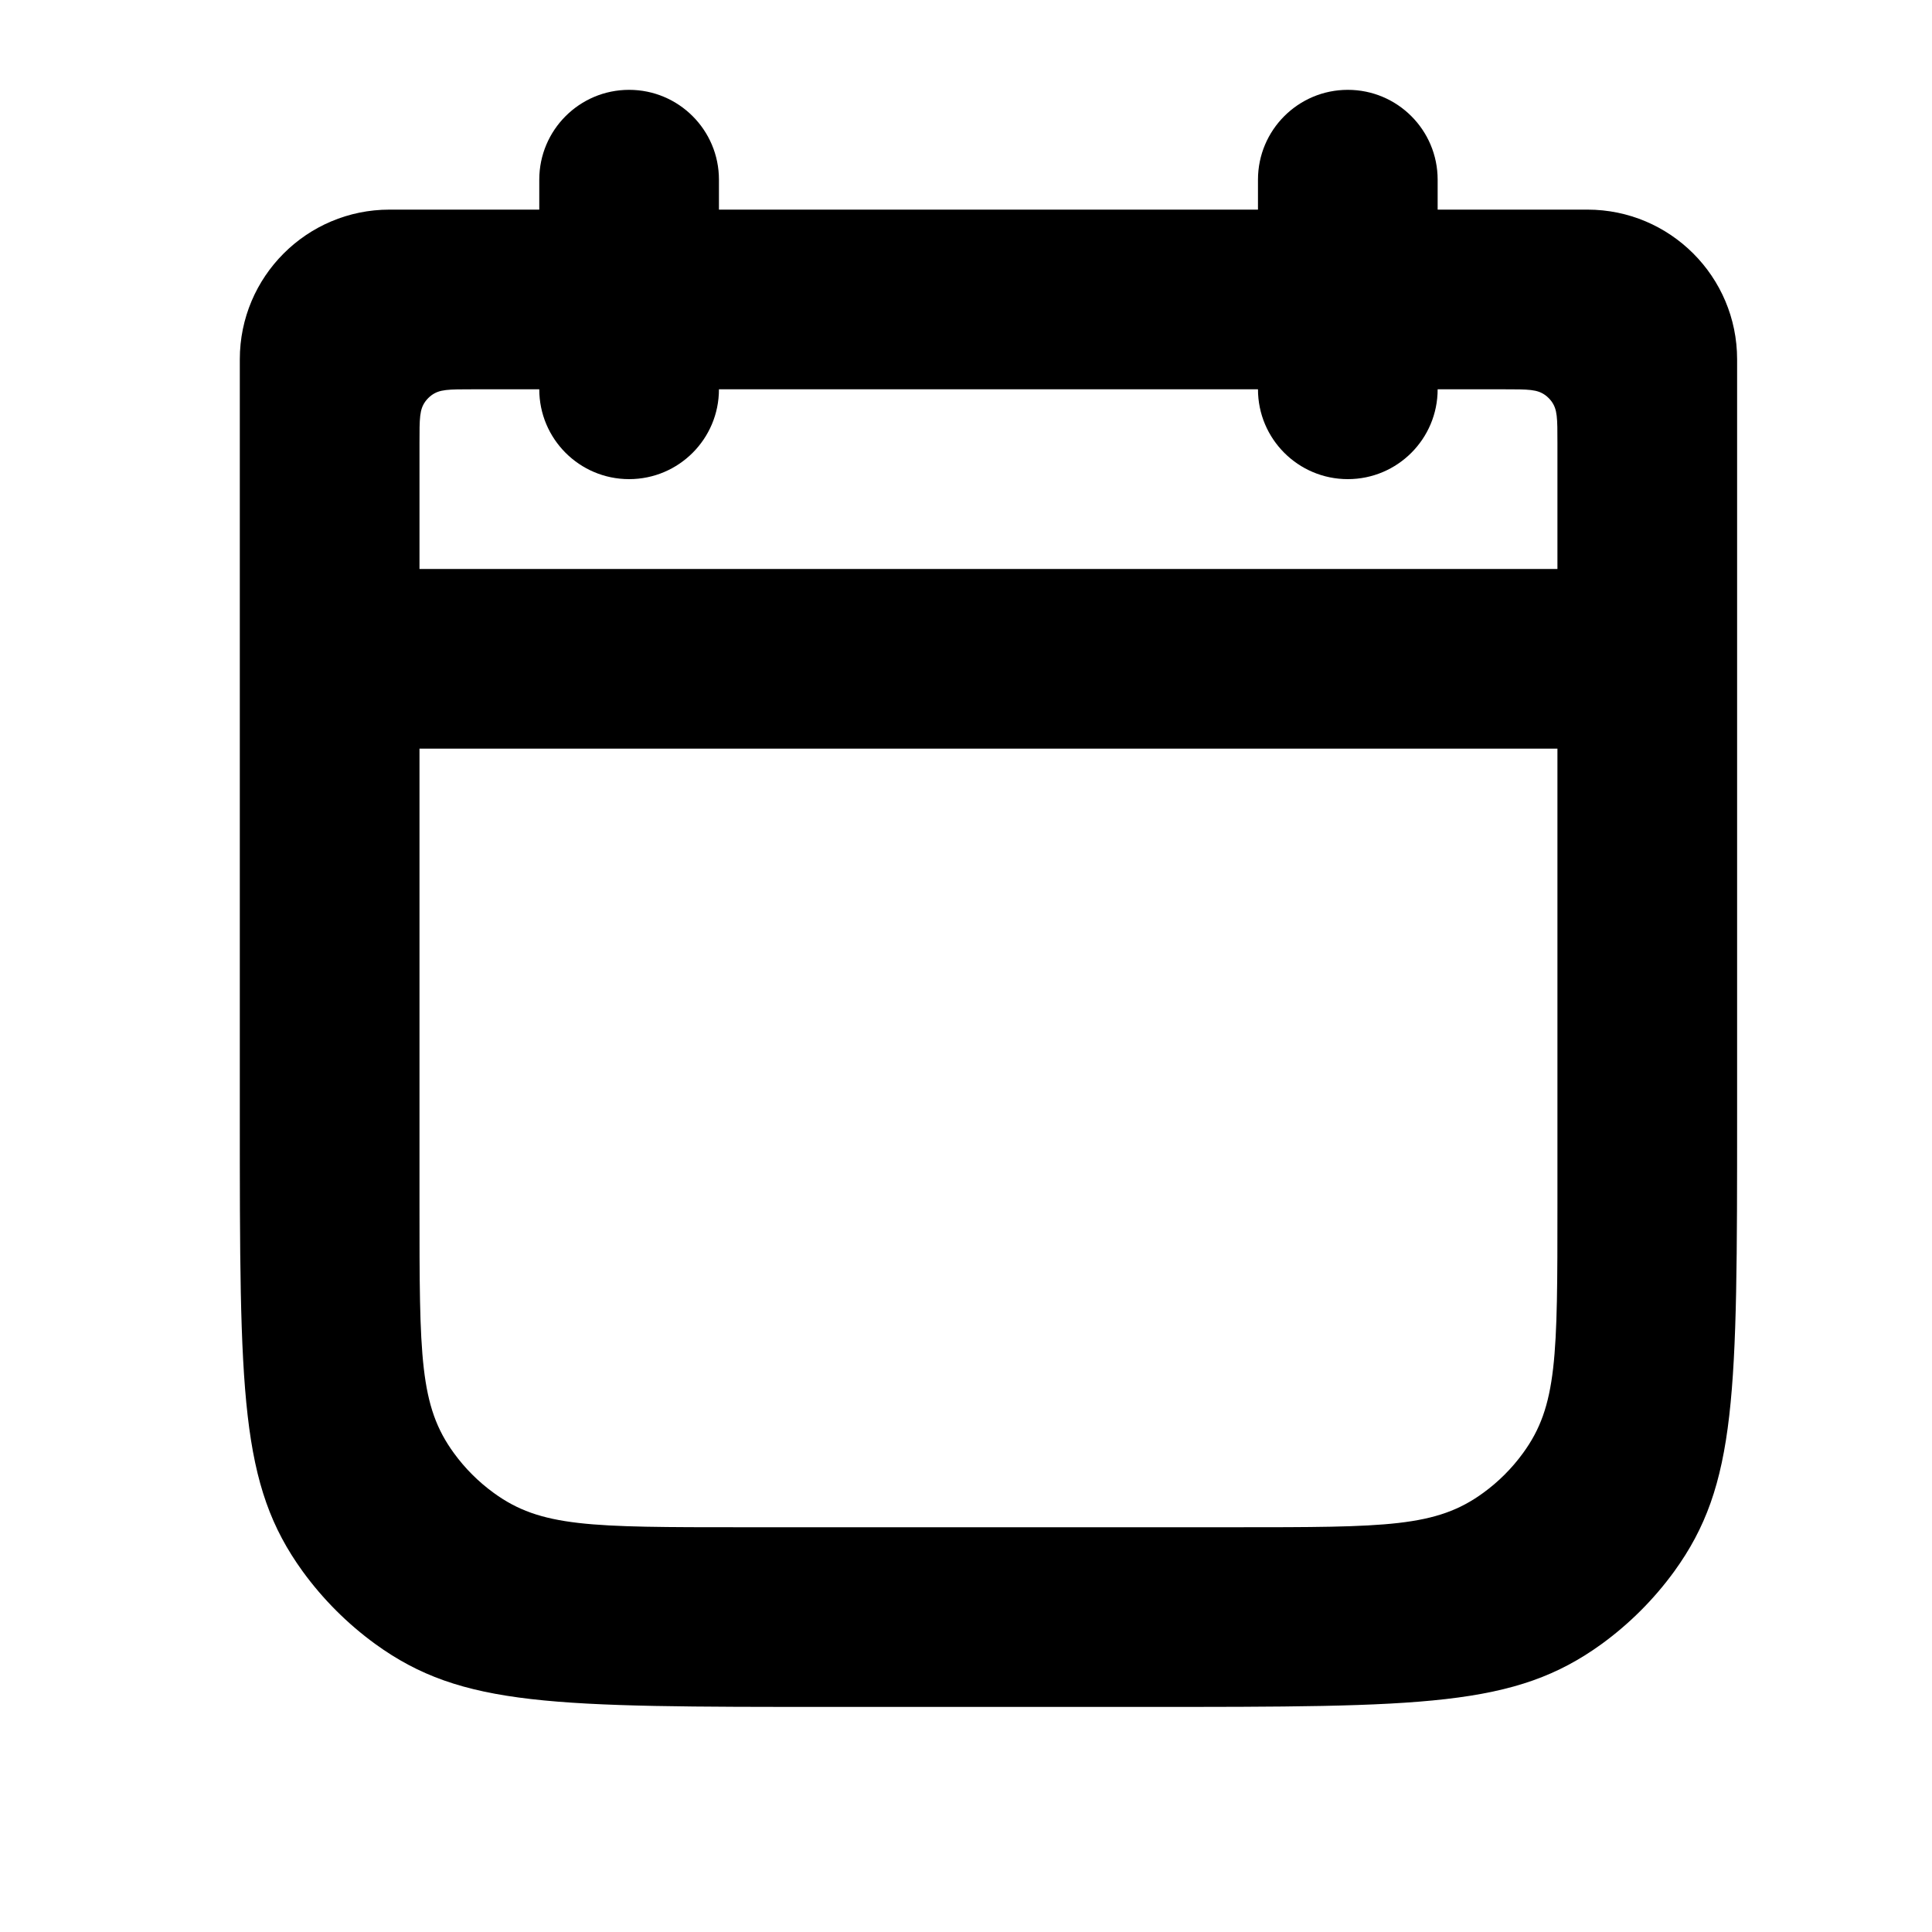
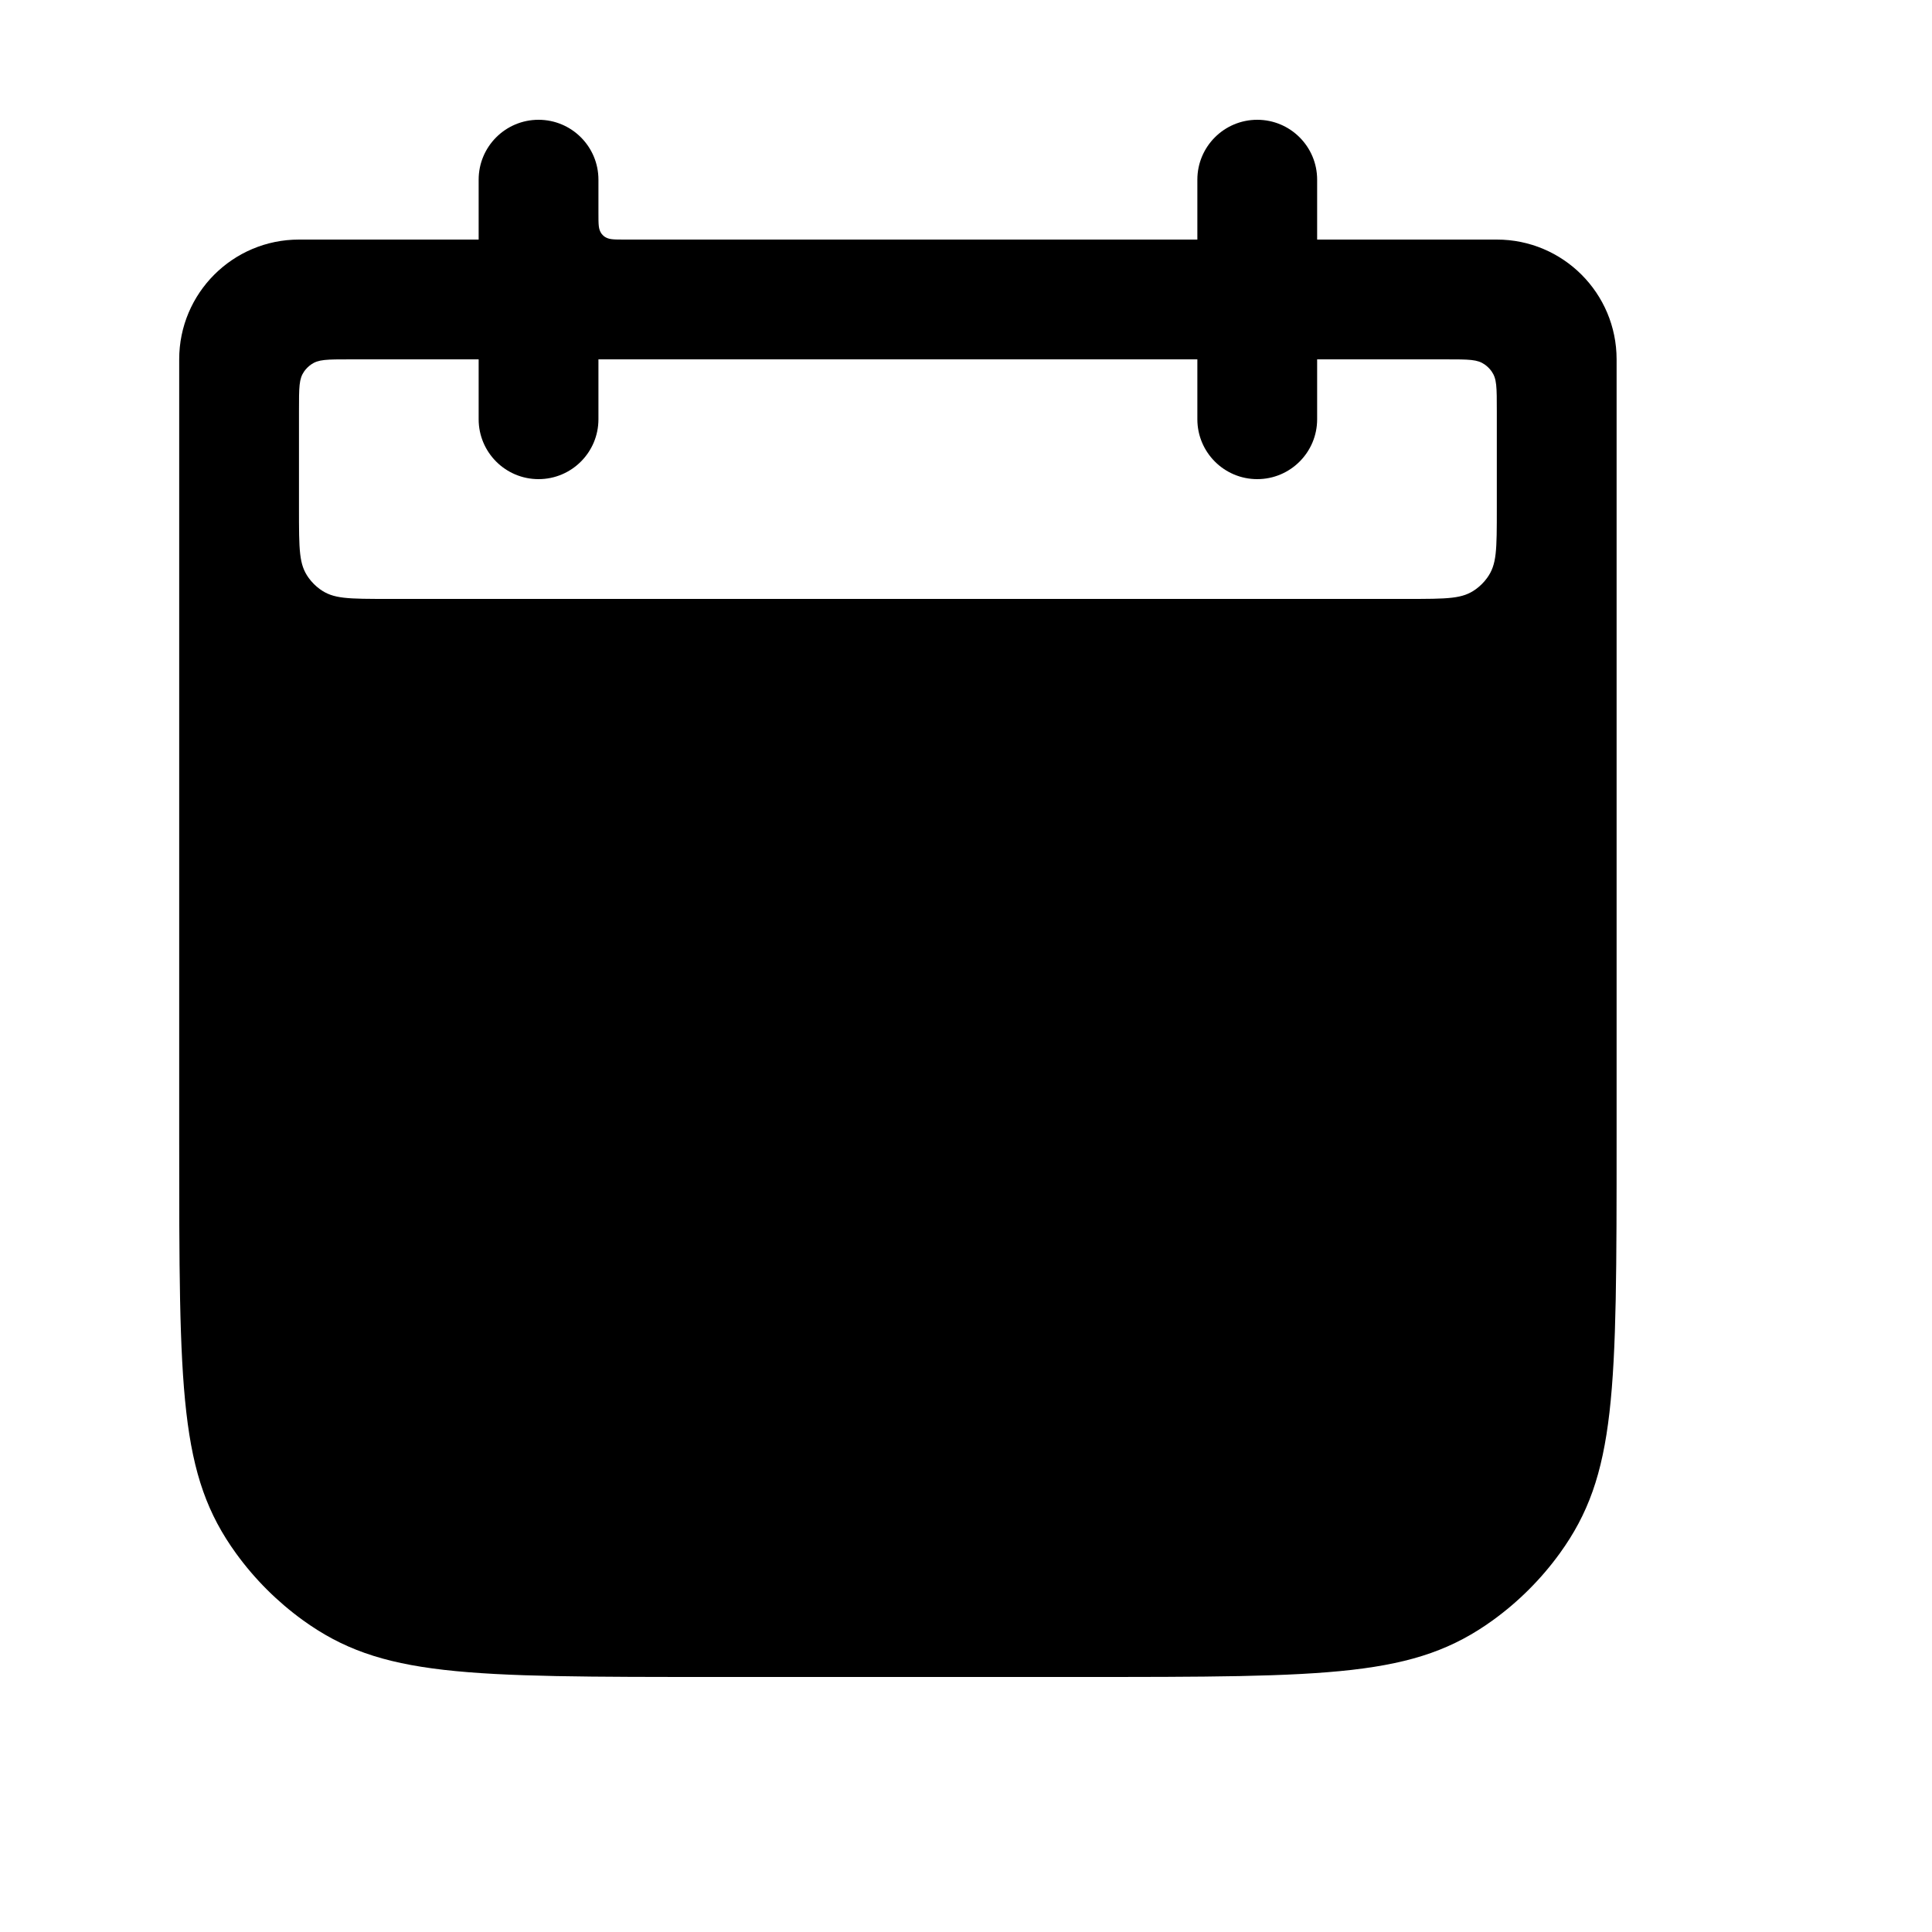
<svg xmlns="http://www.w3.org/2000/svg" height="16px" viewBox="0 0 16 16" width="16px">
-   <path transform="translate(0.25 0) scale(0.062)" d="M208,28h-20v-4a12,12,0,0,0-24,0v4H92v-4a12,12,0,0,0-24,0v4H48a20,20,0,0,0-20,20v100.8c0,37.6,0,49.5,8.4,61.1a44,44,0,0,0,9.7,9.7c11.6,8.4,23.5,8.4,61.1,8.4h41.6c37.6,0,49.5,0,61.1-8.4a44,44,0,0,0,9.7-9.7c8.4-11.6,8.4-23.5,8.4-61.1V48a20,20,0,0,0-20-20ZM68,52a12,12,0,0,0,24,0h72a12,12,0,0,0,24,0h8.8c3.4,0,4.5,0,5.6.8a4,4,0,0,1,.8.8c.8,1.1.8,2.2.8,5.6V76H52V59.2c0-3.4,0-4.5.8-5.6a4,4,0,0,1,.8-.8c1.1-.8,2.2-.8,5.6-.8ZM52,160.8V100h152v60.8c0,20.5,0,27-4.6,33.3a24,24,0,0,1-5.3,5.3c-6.3,4.6-12.8,4.6-33.3,4.6H95.2c-20.5,0-27,0-33.3-4.6a24,24,0,0,1-5.3-5.3c-4.6-6.3-4.6-12.8-4.6-33.3Z" />
+   <path transform="translate(-0.5 0) scale(0.062)" d="M208,32h-24v-8a8,8,0,0,0-16,0v8H91.6c-1.7,0-2.2,0-2.8-.4a2,2,0,0,1-.4-.4c-.4-.6-.4-1.1-.4-2.8V24a8,8,0,0,0-16,0v8H48a16,16,0,0,0-16,16v104c0,34.2,0,45,7.6,55.5a40,40,0,0,0,8.9,8.9C59,224,69.8,224,104,224h48c34.2,0,45,0,55.5-7.6a40,40,0,0,0,8.9-8.9C224,197,224,186.2,224,152V48a16,16,0,0,0-16-16ZM195.8,80H60.2c-5.8,0-7.6,0-9.4-1.3a6.8,6.8,0,0,1-1.5-1.5C48,75.4,48,73.6,48,67.8V55c0-3.4,0-4.4.7-5.4a3.9,3.9,0,0,1,.9-.9c1-.7,2-.7,5.4-.7h17v8a8,8,0,0,0,16,0v-8h80v8a8,8,0,0,0,16,0v-8h17c3.4,0,4.4,0,5.4.7a3.9,3.9,0,0,1,.9.9c.7,1,.7,2,.7,5.4v12.8c0,5.8,0,7.6-1.3,9.4a6.8,6.8,0,0,1-1.5,1.5c-1.8,1.3-3.6,1.3-9.4,1.3Z" />
</svg>
